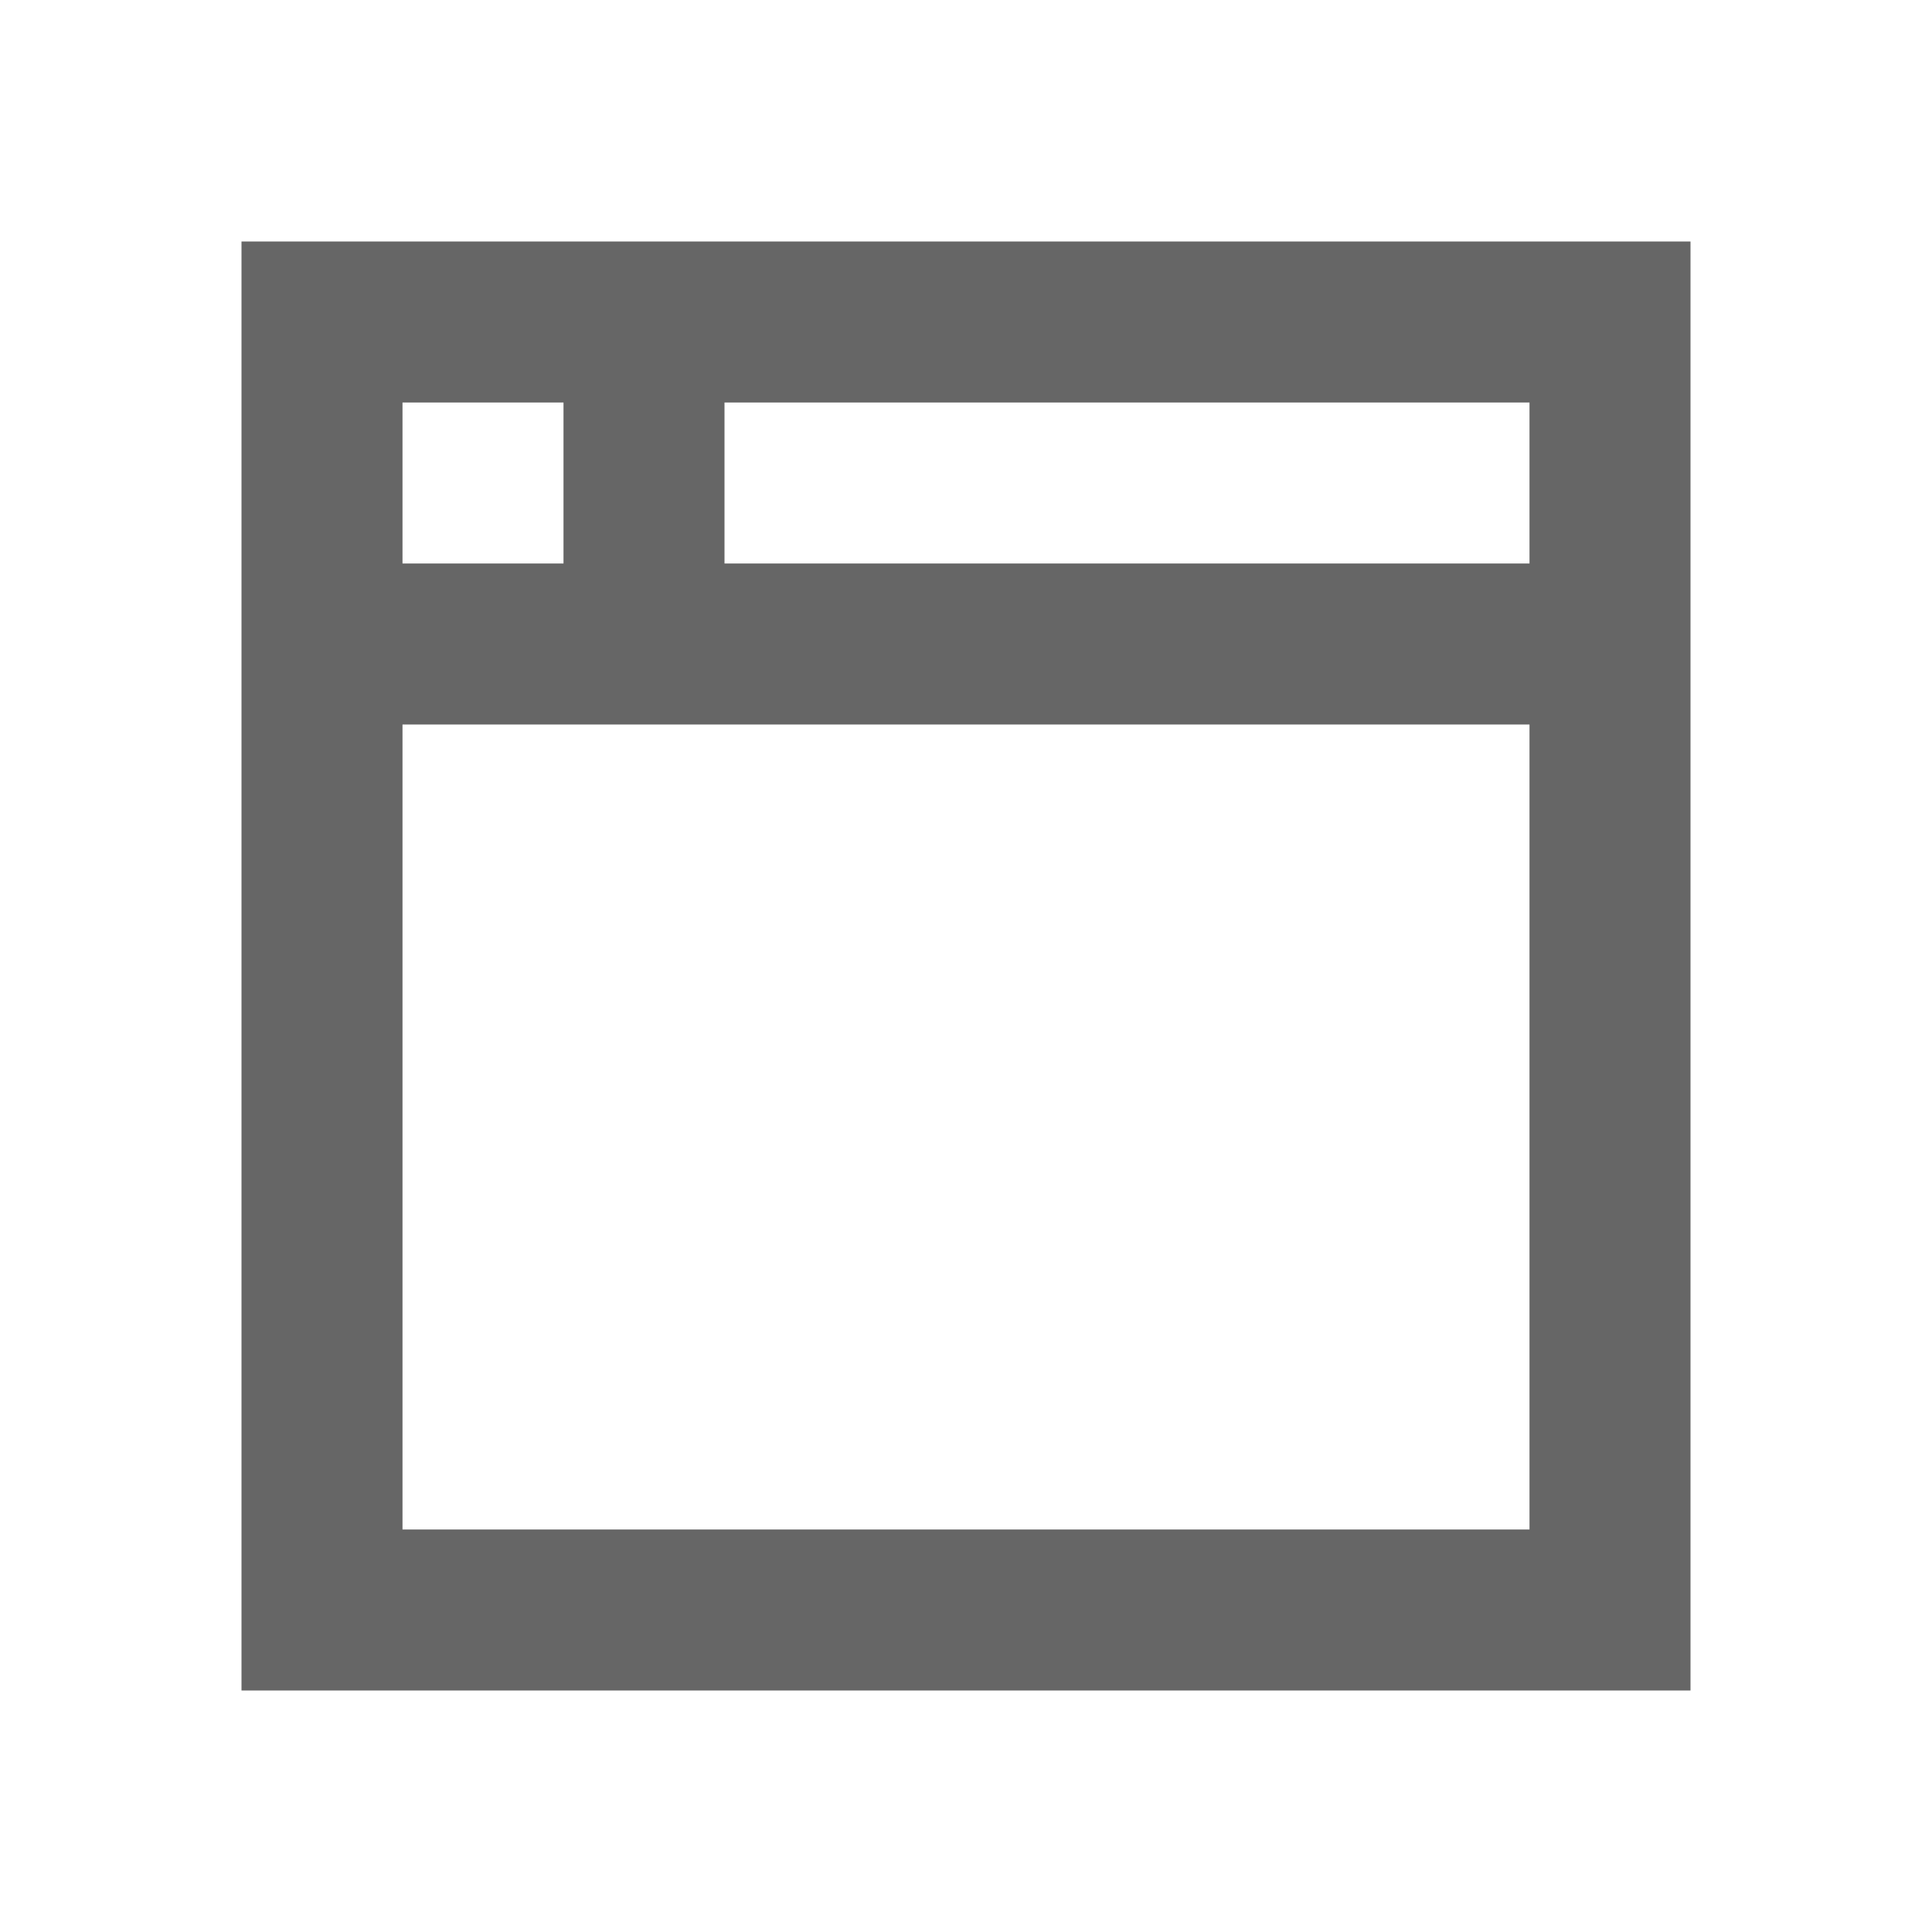
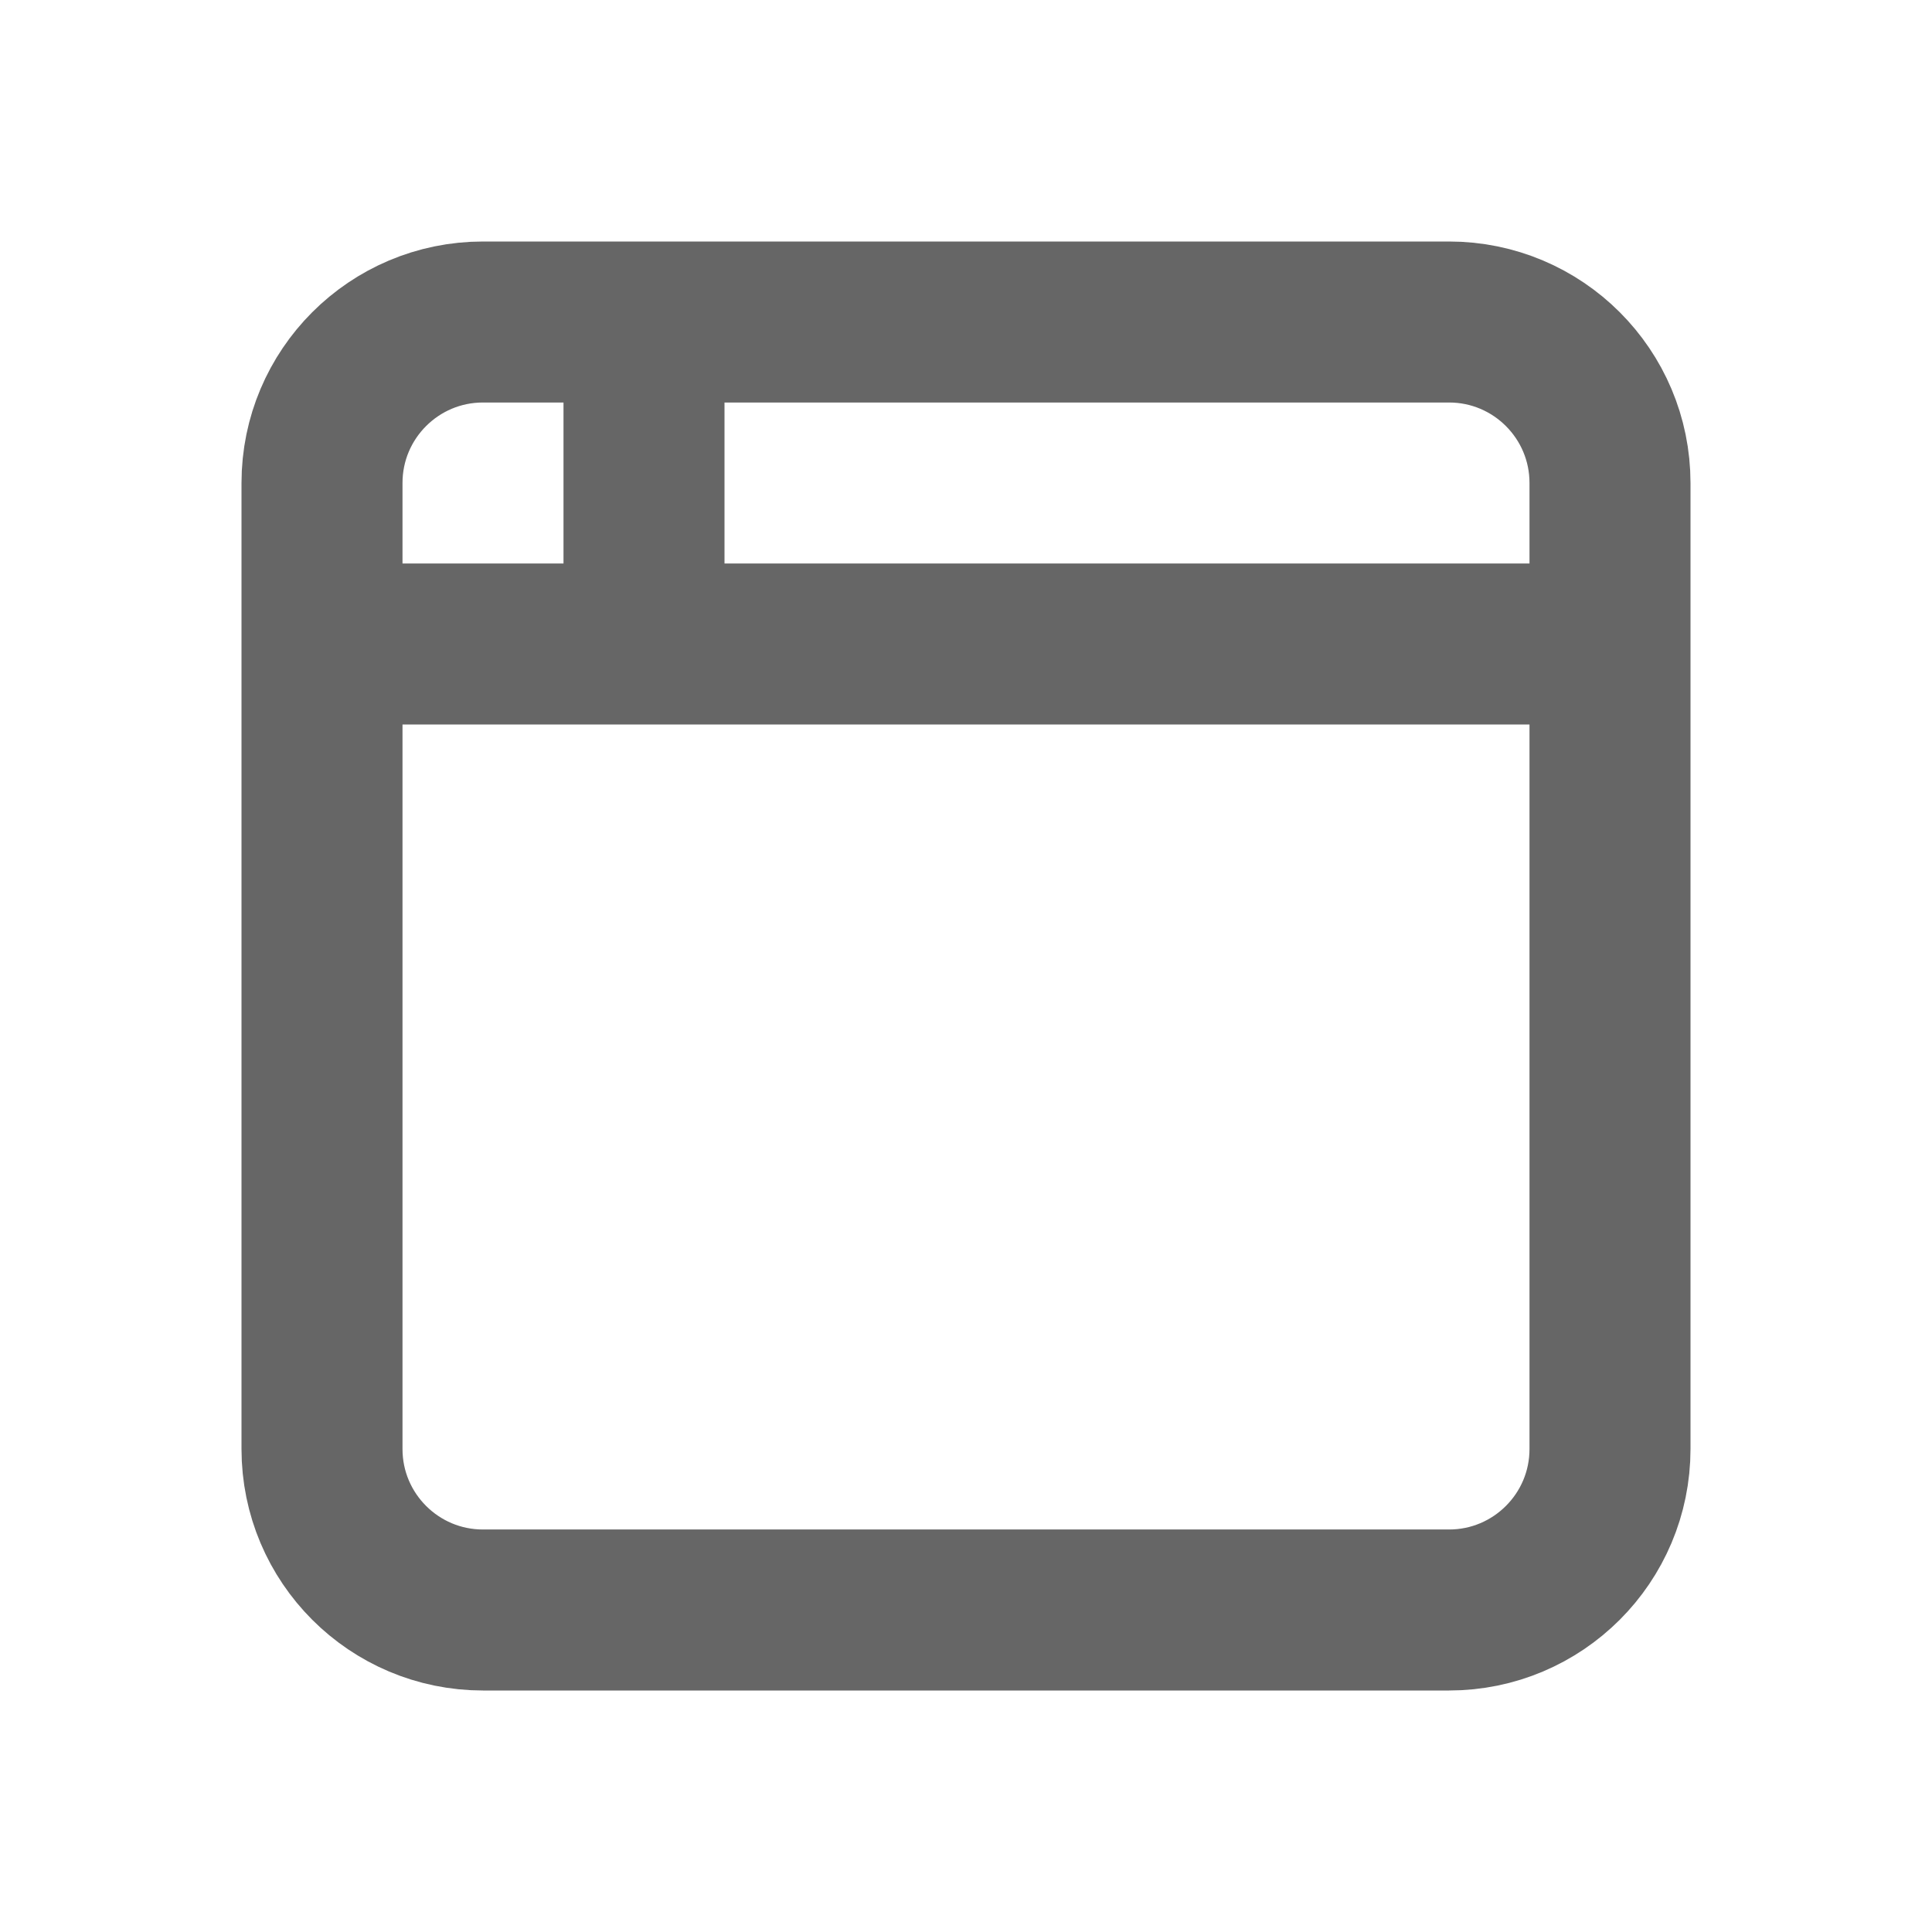
<svg xmlns="http://www.w3.org/2000/svg" width="24" height="24" viewBox="0 0 24 24" fill="none">
-   <path d="M4 4h16v16H4V4z" stroke="#666666" stroke-width="2" />
-   <path d="M4 8h16" stroke="#666666" stroke-width="2" />
-   <path d="M8 4v4" stroke="#666666" stroke-width="2" />
+   <rect x="4" y="4" width="16" height="16" rx="2" stroke="#666666" stroke-width="2" />
+   <line x1="4" y1="8" x2="20" y2="8" stroke="#666666" stroke-width="2" />
+   <line x1="8" y1="4" x2="8" y2="8" stroke="#666666" stroke-width="2" />
</svg>
